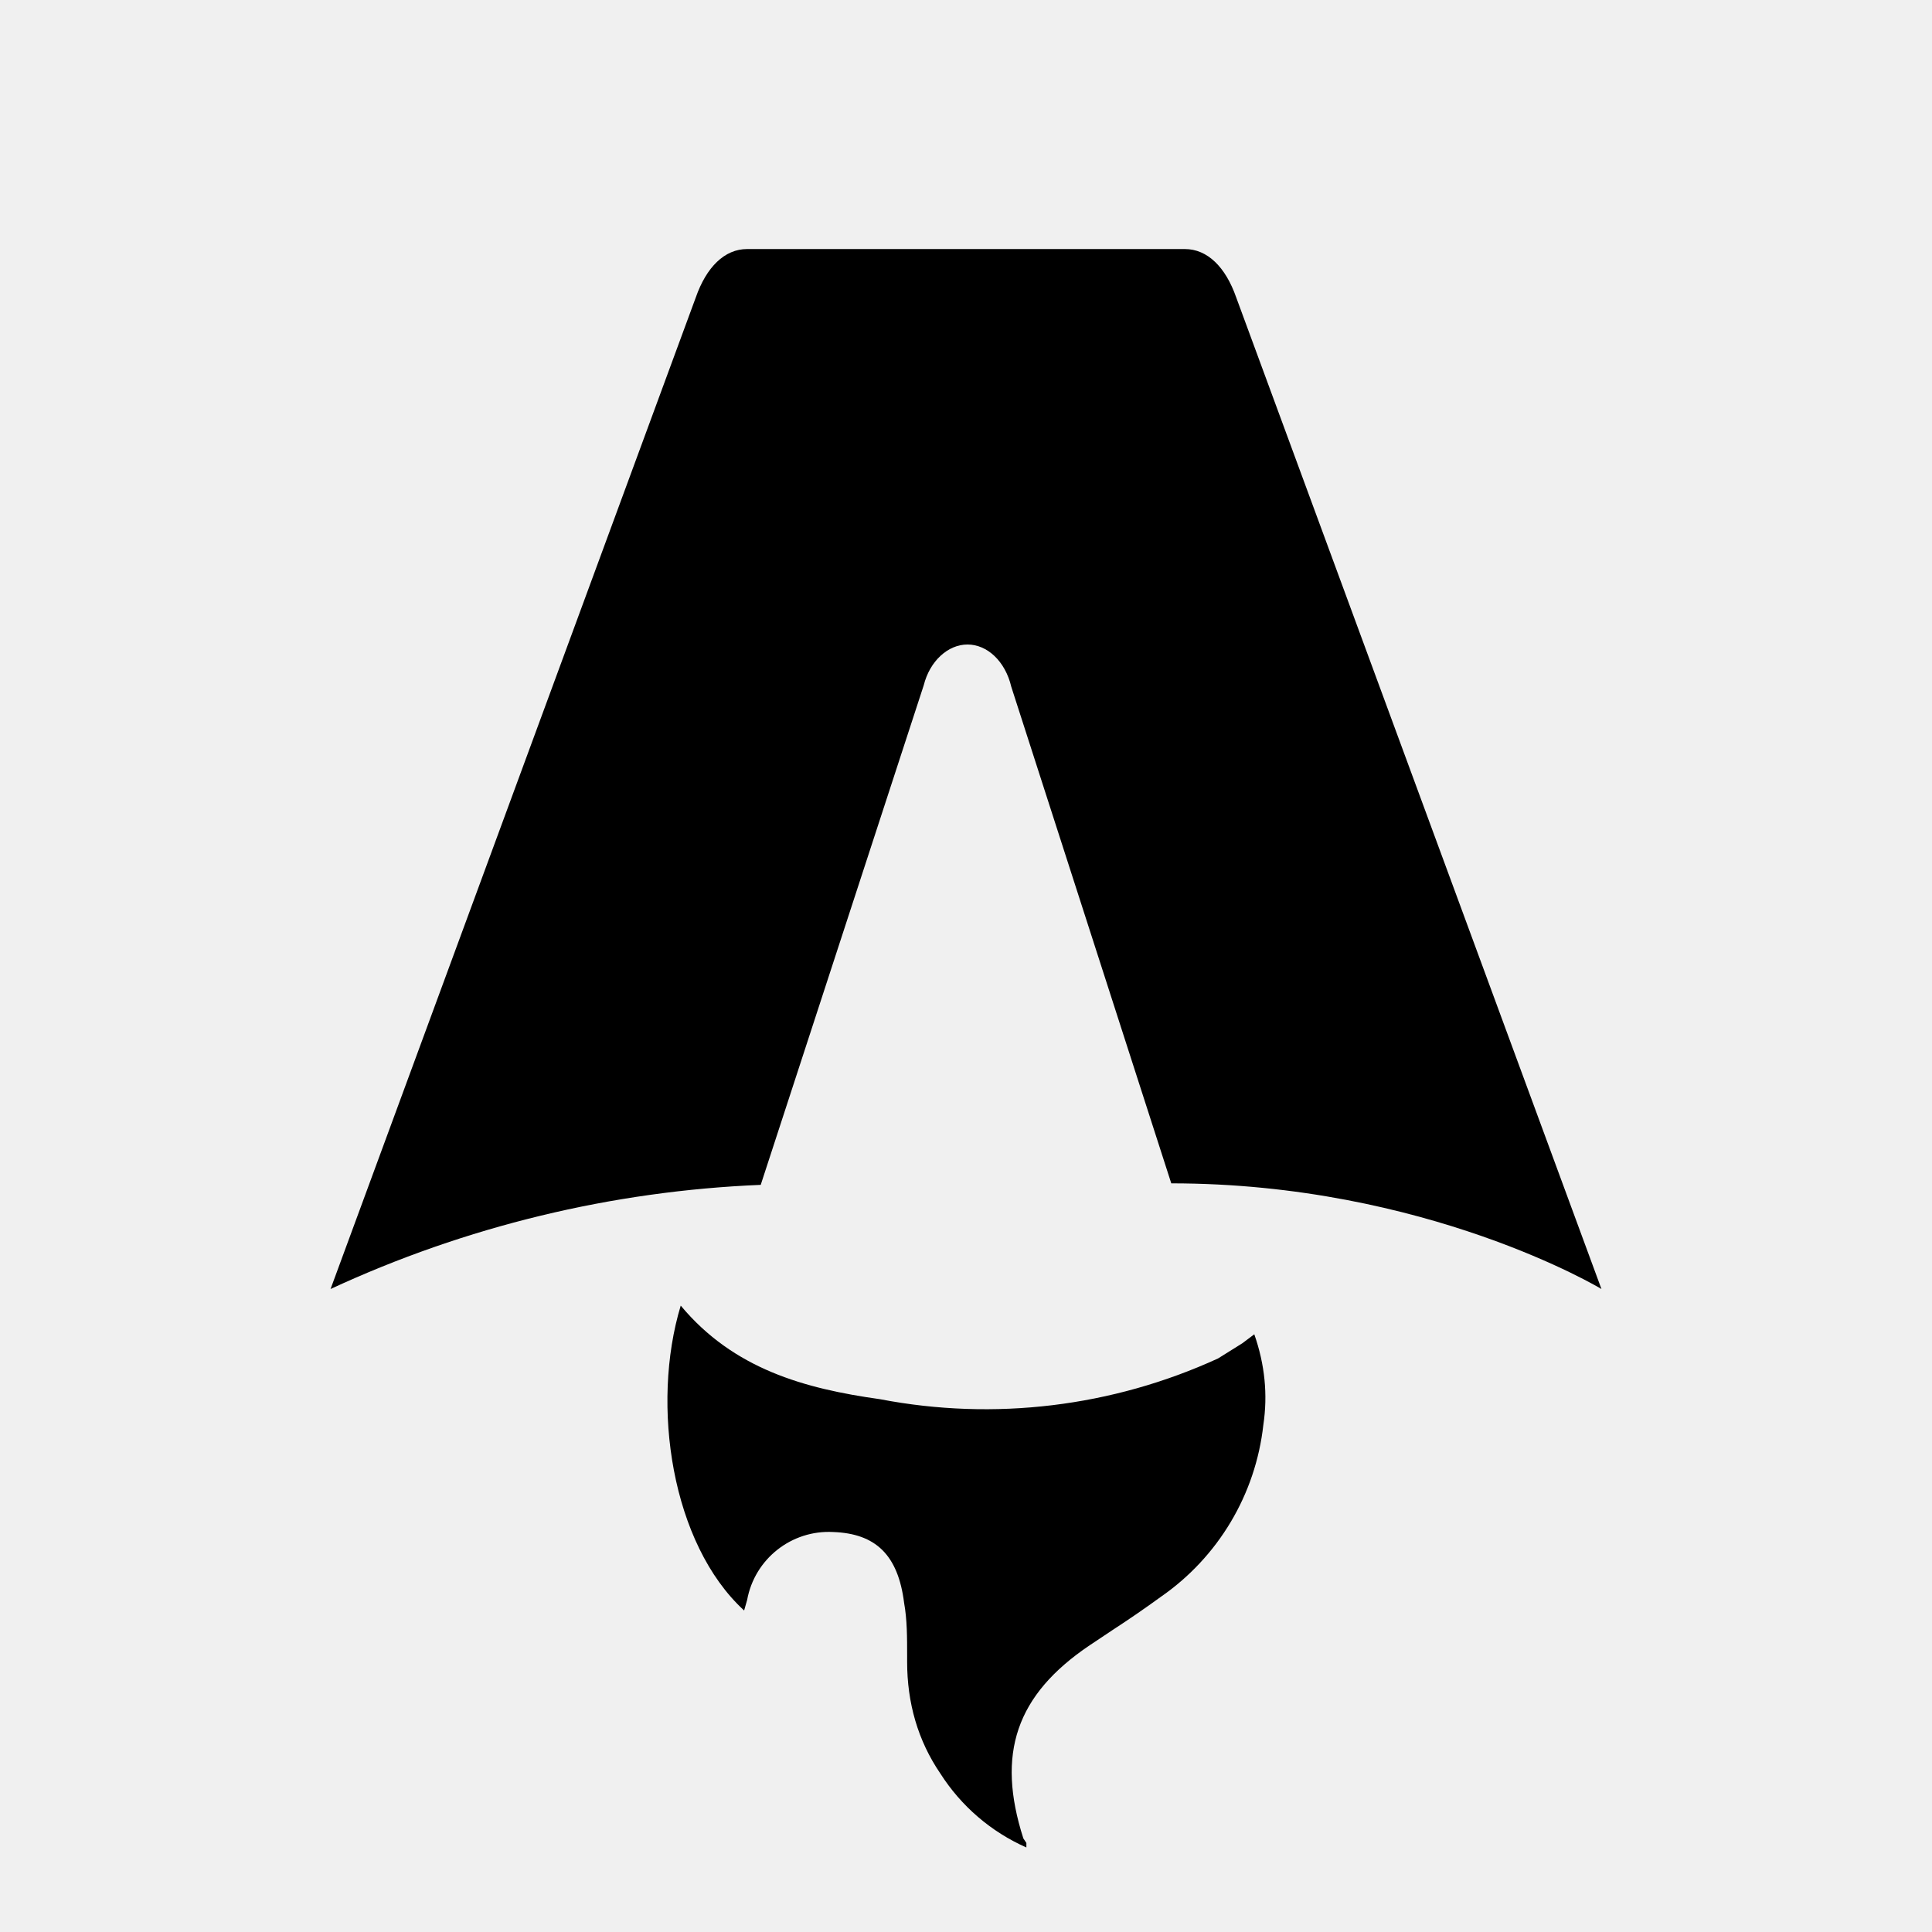
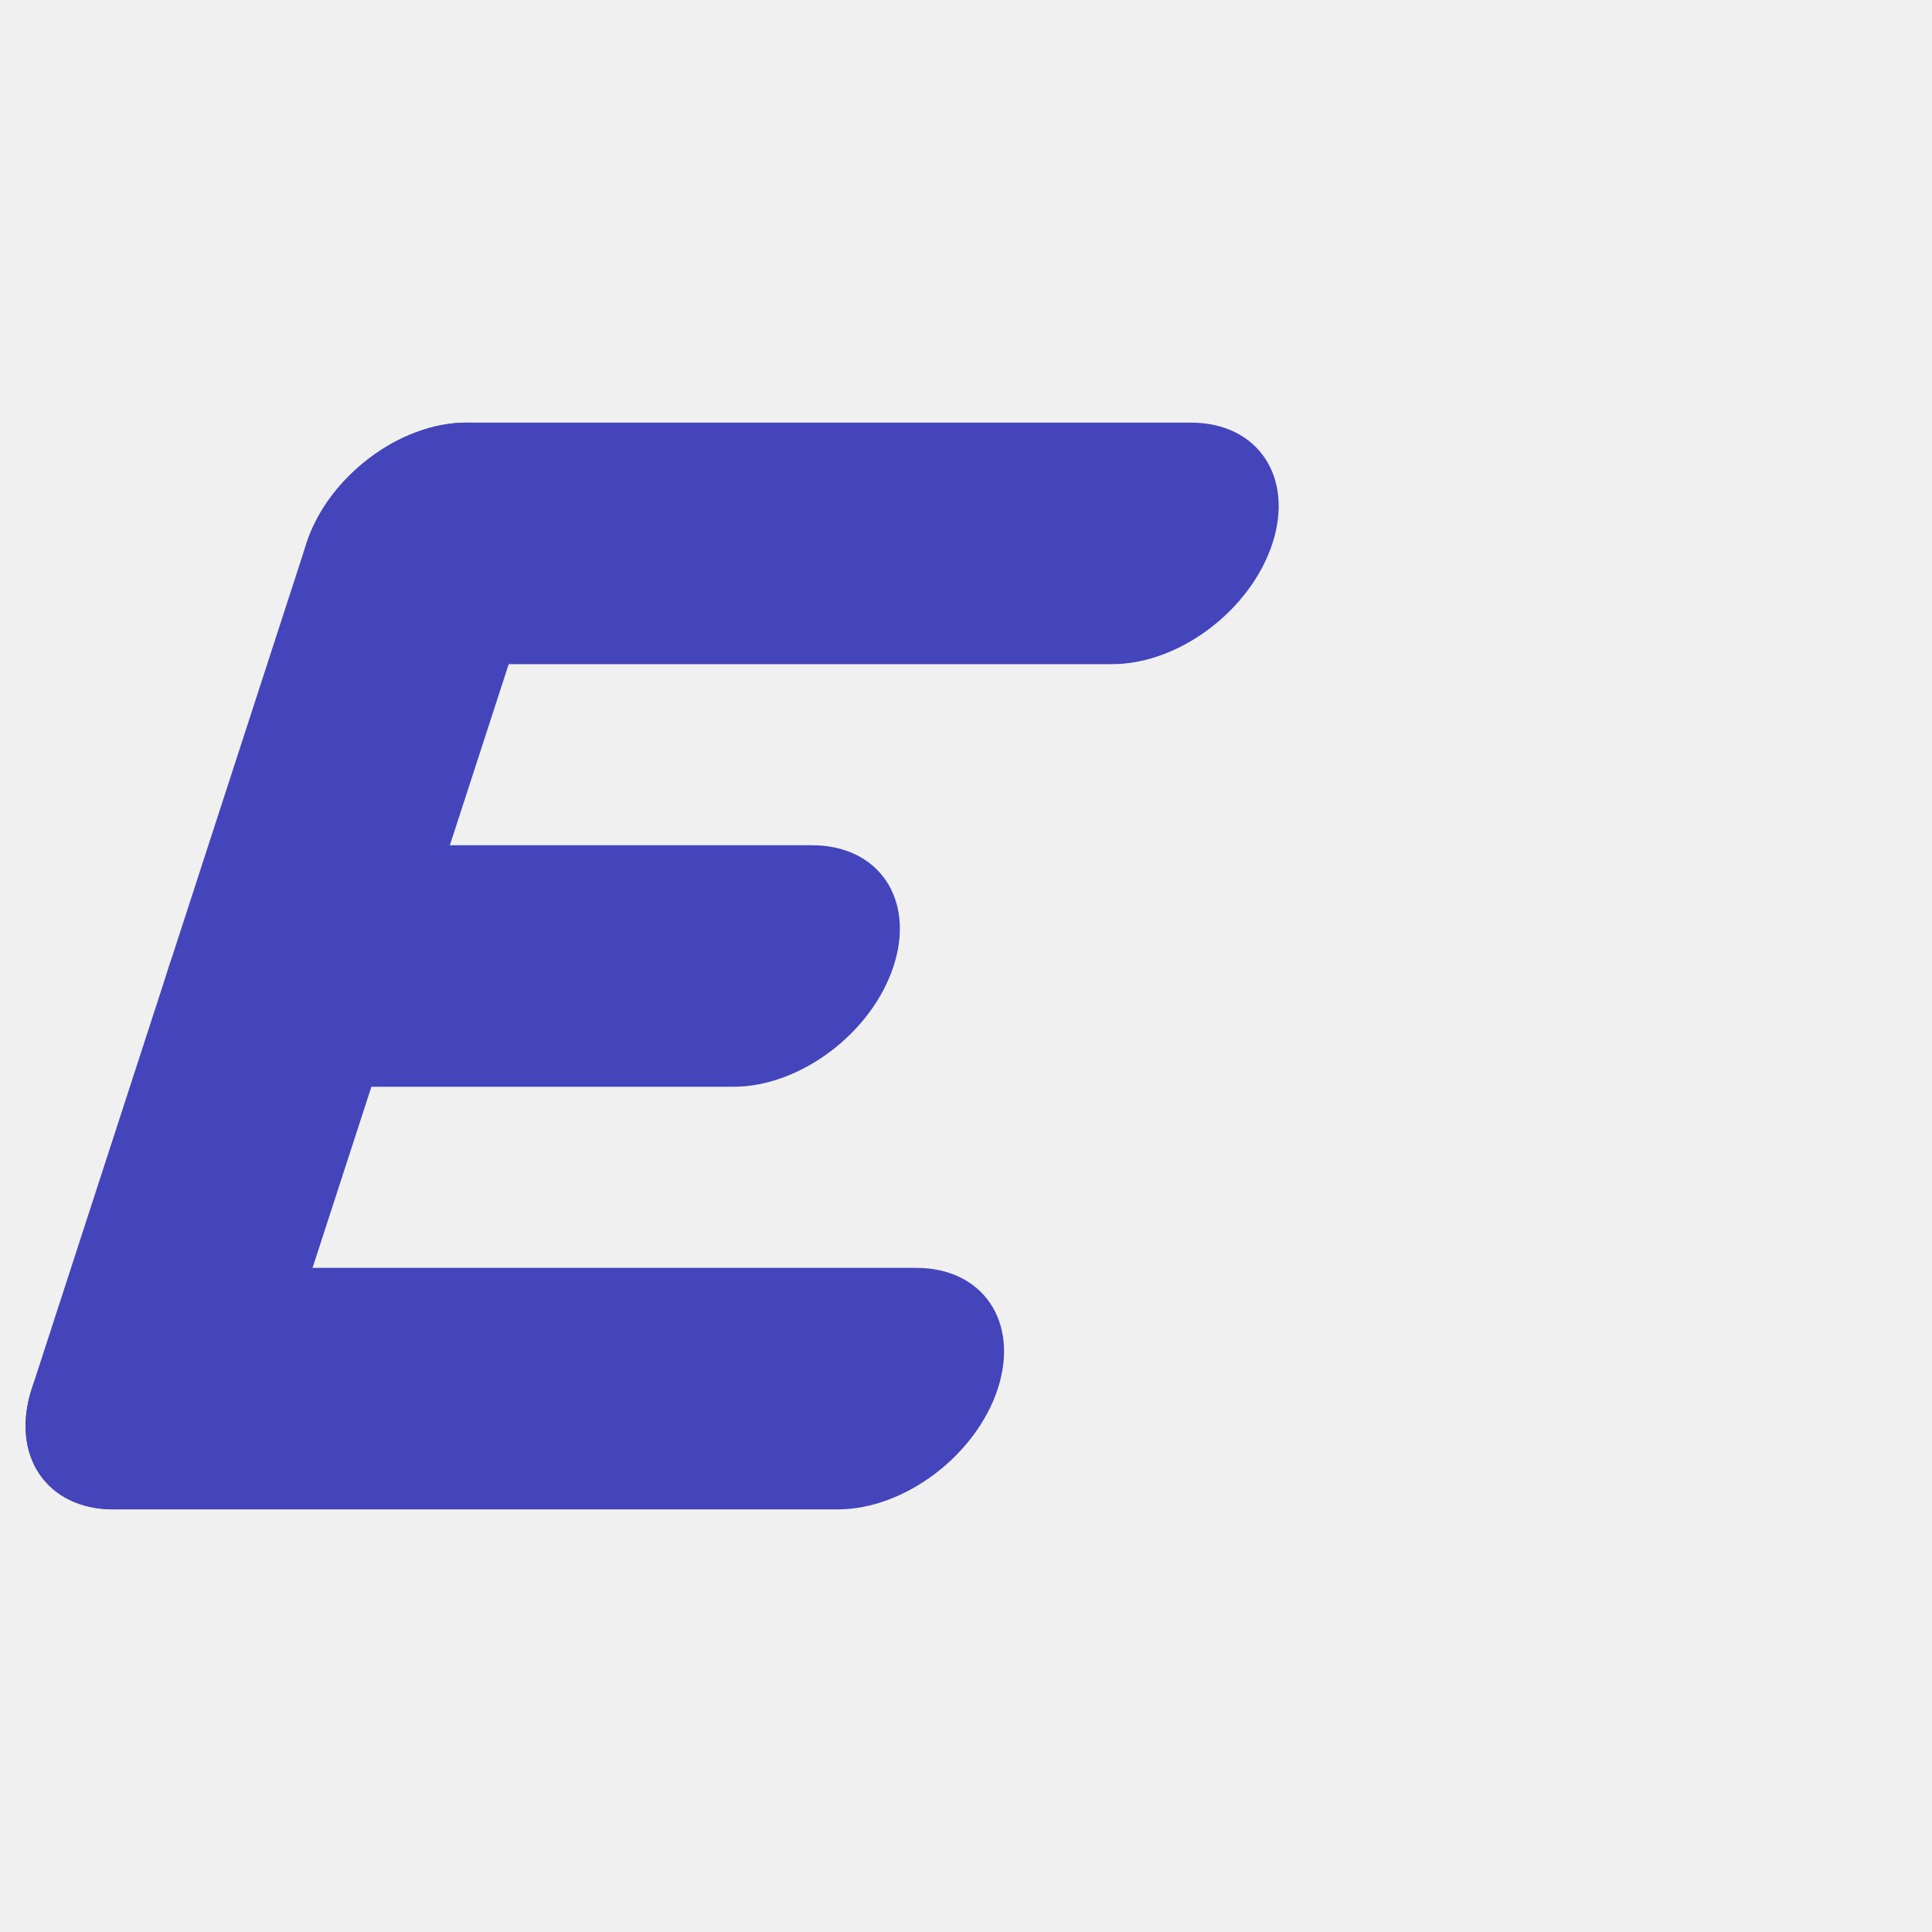
- <svg xmlns="http://www.w3.org/2000/svg" fill="none" viewBox="0 0 128 128">
-   <path d="M50.4 78.5a75.1 75.1 0 0 0-28.5 6.9l24.2-65.7c.7-2 1.9-3.2 3.4-3.2h29c1.5 0 2.7 1.2 3.4 3.2l24.2 65.7s-11.6-7-28.5-7L67 45.5c-.4-1.7-1.6-2.8-2.9-2.8-1.3 0-2.5 1.1-2.9 2.7L50.4 78.5Zm-1.1 28.2Zm-4.2-20.2c-2 6.6-.6 15.8 4.2 20.2a17.5 17.5 0 0 1 .2-.7 5.5 5.5 0 0 1 5.7-4.5c2.8.1 4.3 1.5 4.7 4.7.2 1.1.2 2.3.2 3.5v.4c0 2.7.7 5.2 2.2 7.4a13 13 0 0 0 5.7 4.9v-.3l-.2-.3c-1.8-5.6-.5-9.5 4.4-12.8l1.5-1a73 73 0 0 0 3.2-2.2 16 16 0 0 0 6.8-11.4c.3-2 .1-4-.6-6l-.8.6-1.6 1a37 37 0 0 1-22.4 2.7c-5-.7-9.7-2-13.2-6.2Z" />
+ <svg xmlns="http://www.w3.org/2000/svg" viewBox="0 0 128 128">
+   <g id="E-lean-left" transform="skewX(-18)">
+     <rect x="32" y="28" width="16" height="72" rx="8" />
+     <rect x="32" y="28" width="64" height="16" rx="8" />
+     <rect x="32" y="56" width="48" height="16" rx="8" />
+     <rect x="32" y="84" width="64" height="16" rx="8" />
+   </g>
  <style>
-         path { fill: #000; }
-         @media (prefers-color-scheme: dark) {
-             path { fill: #FFF; }
-         }
-     </style>
+     rect { fill: #44B; }
+     @media (prefers-color-scheme: dark) {
+       rect { fill: #FFF; }
+     }
+   </style>
</svg>
